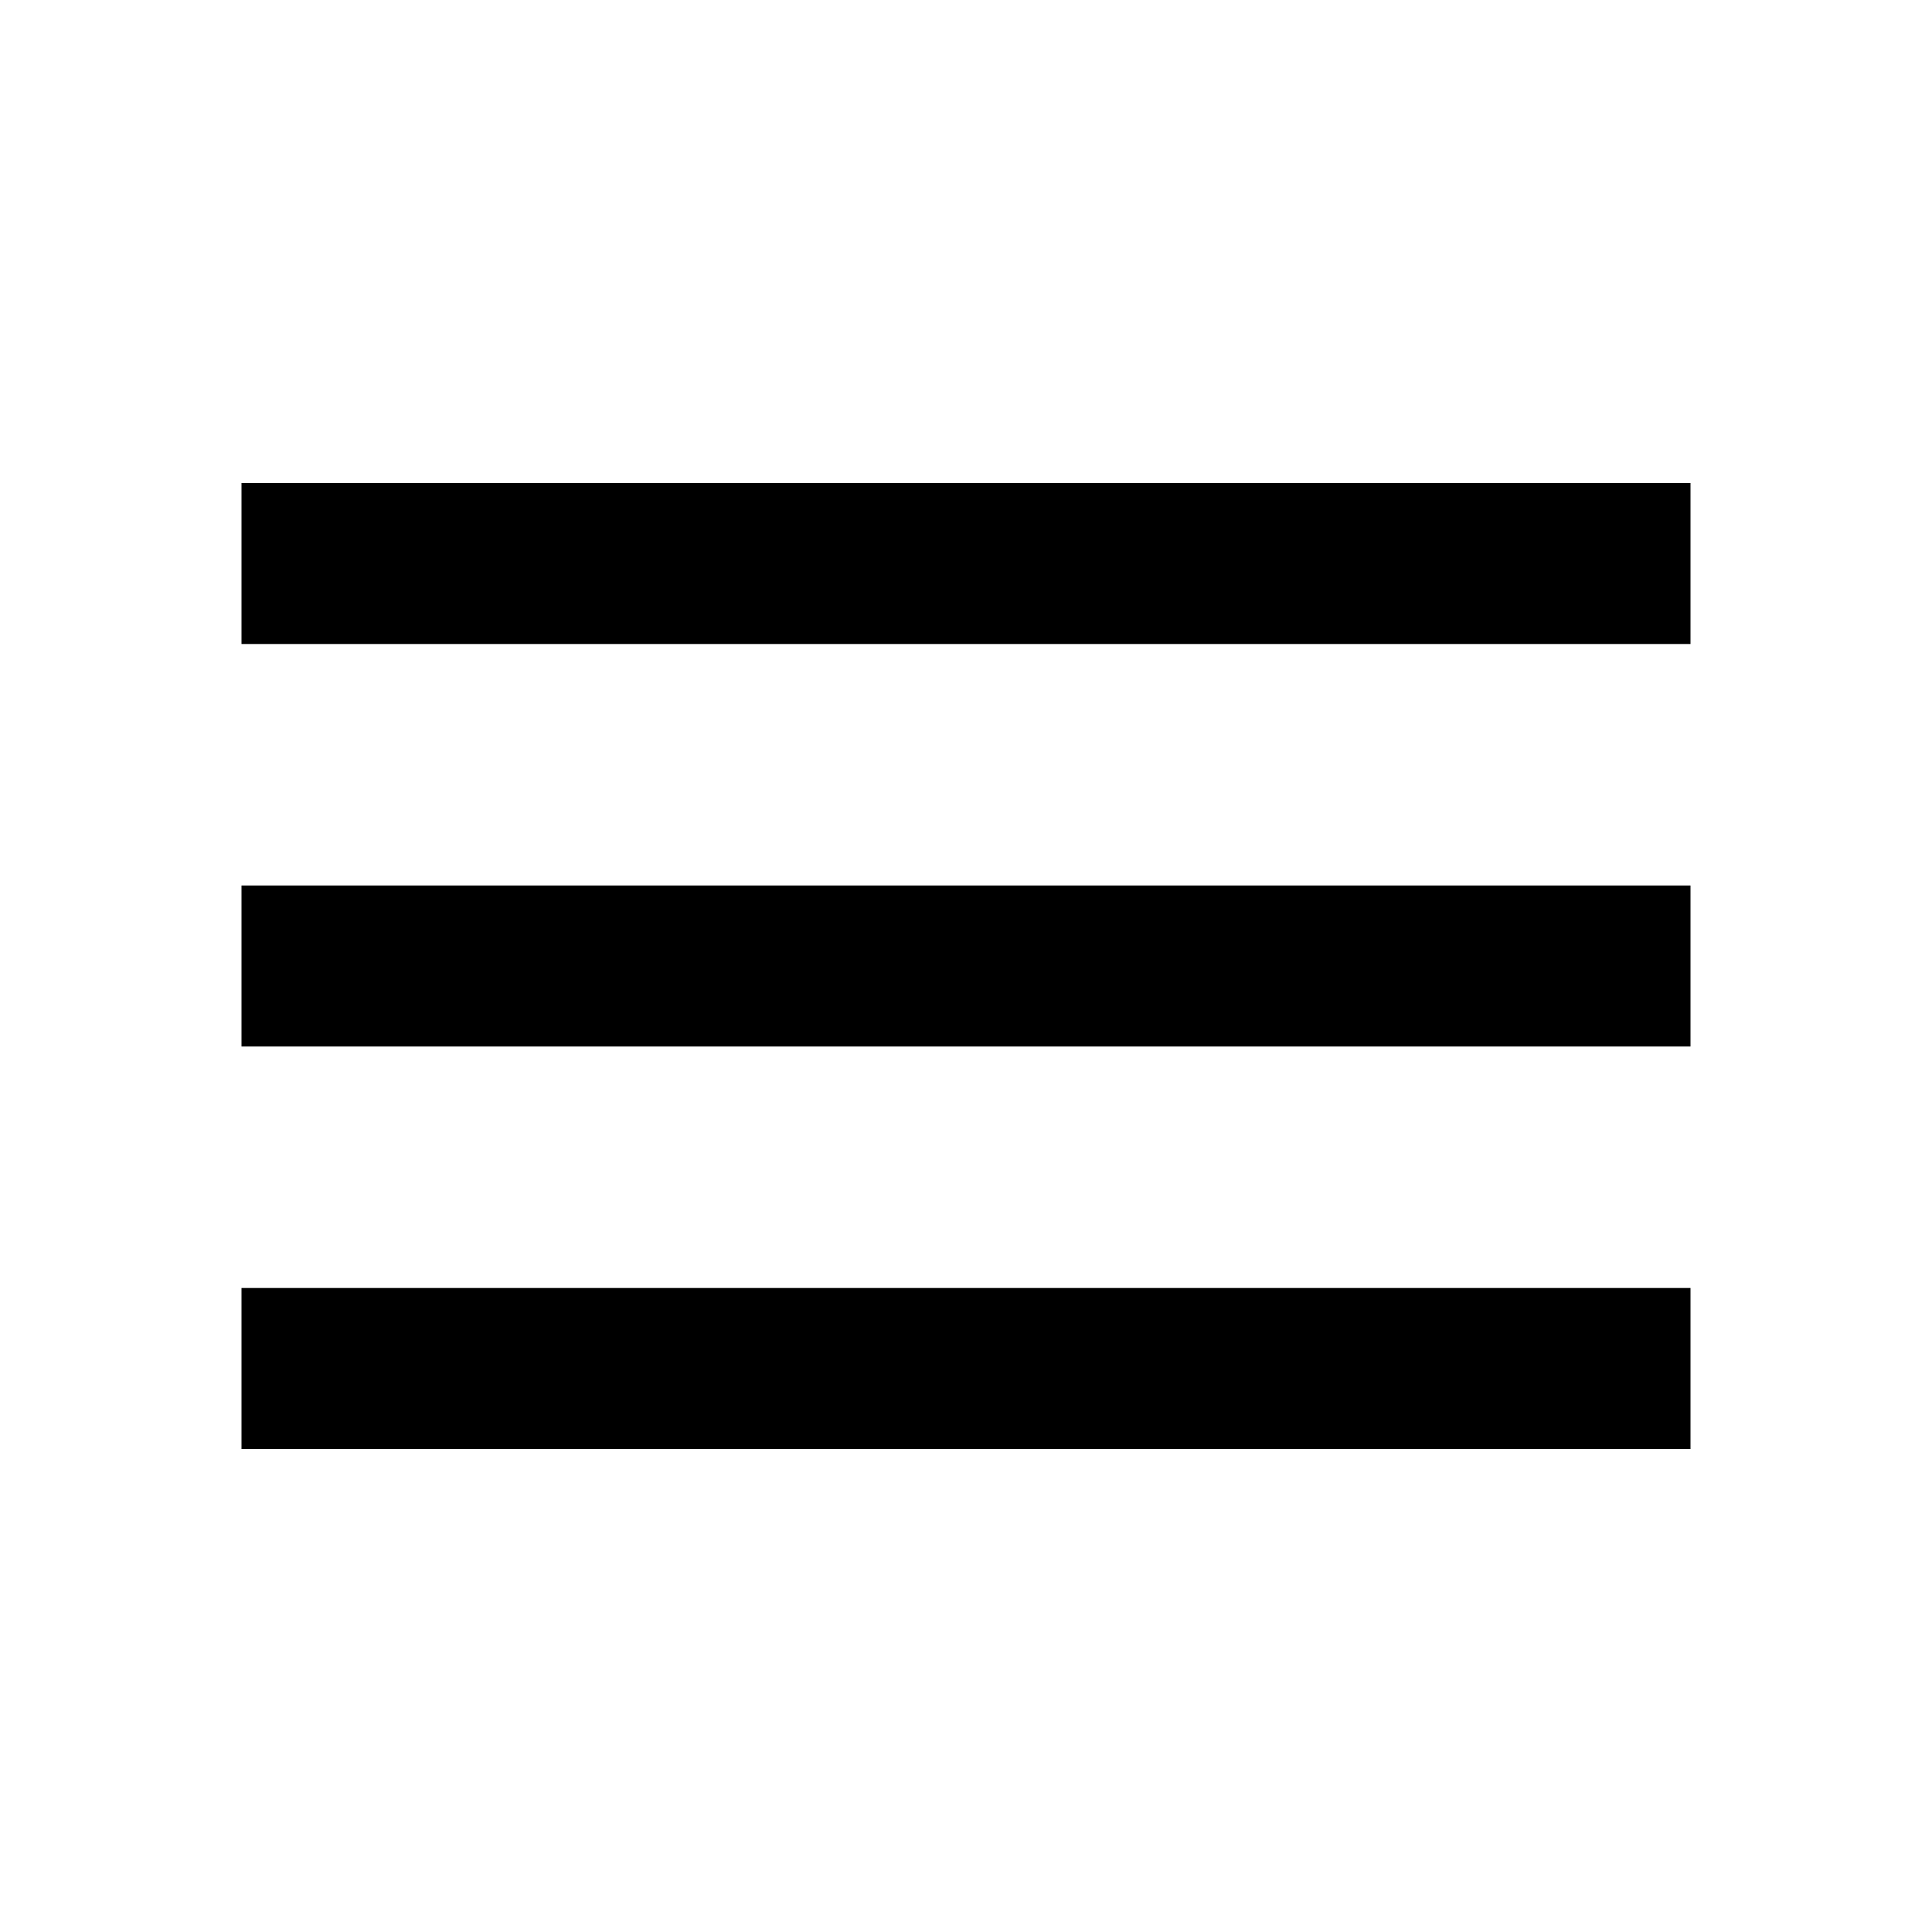
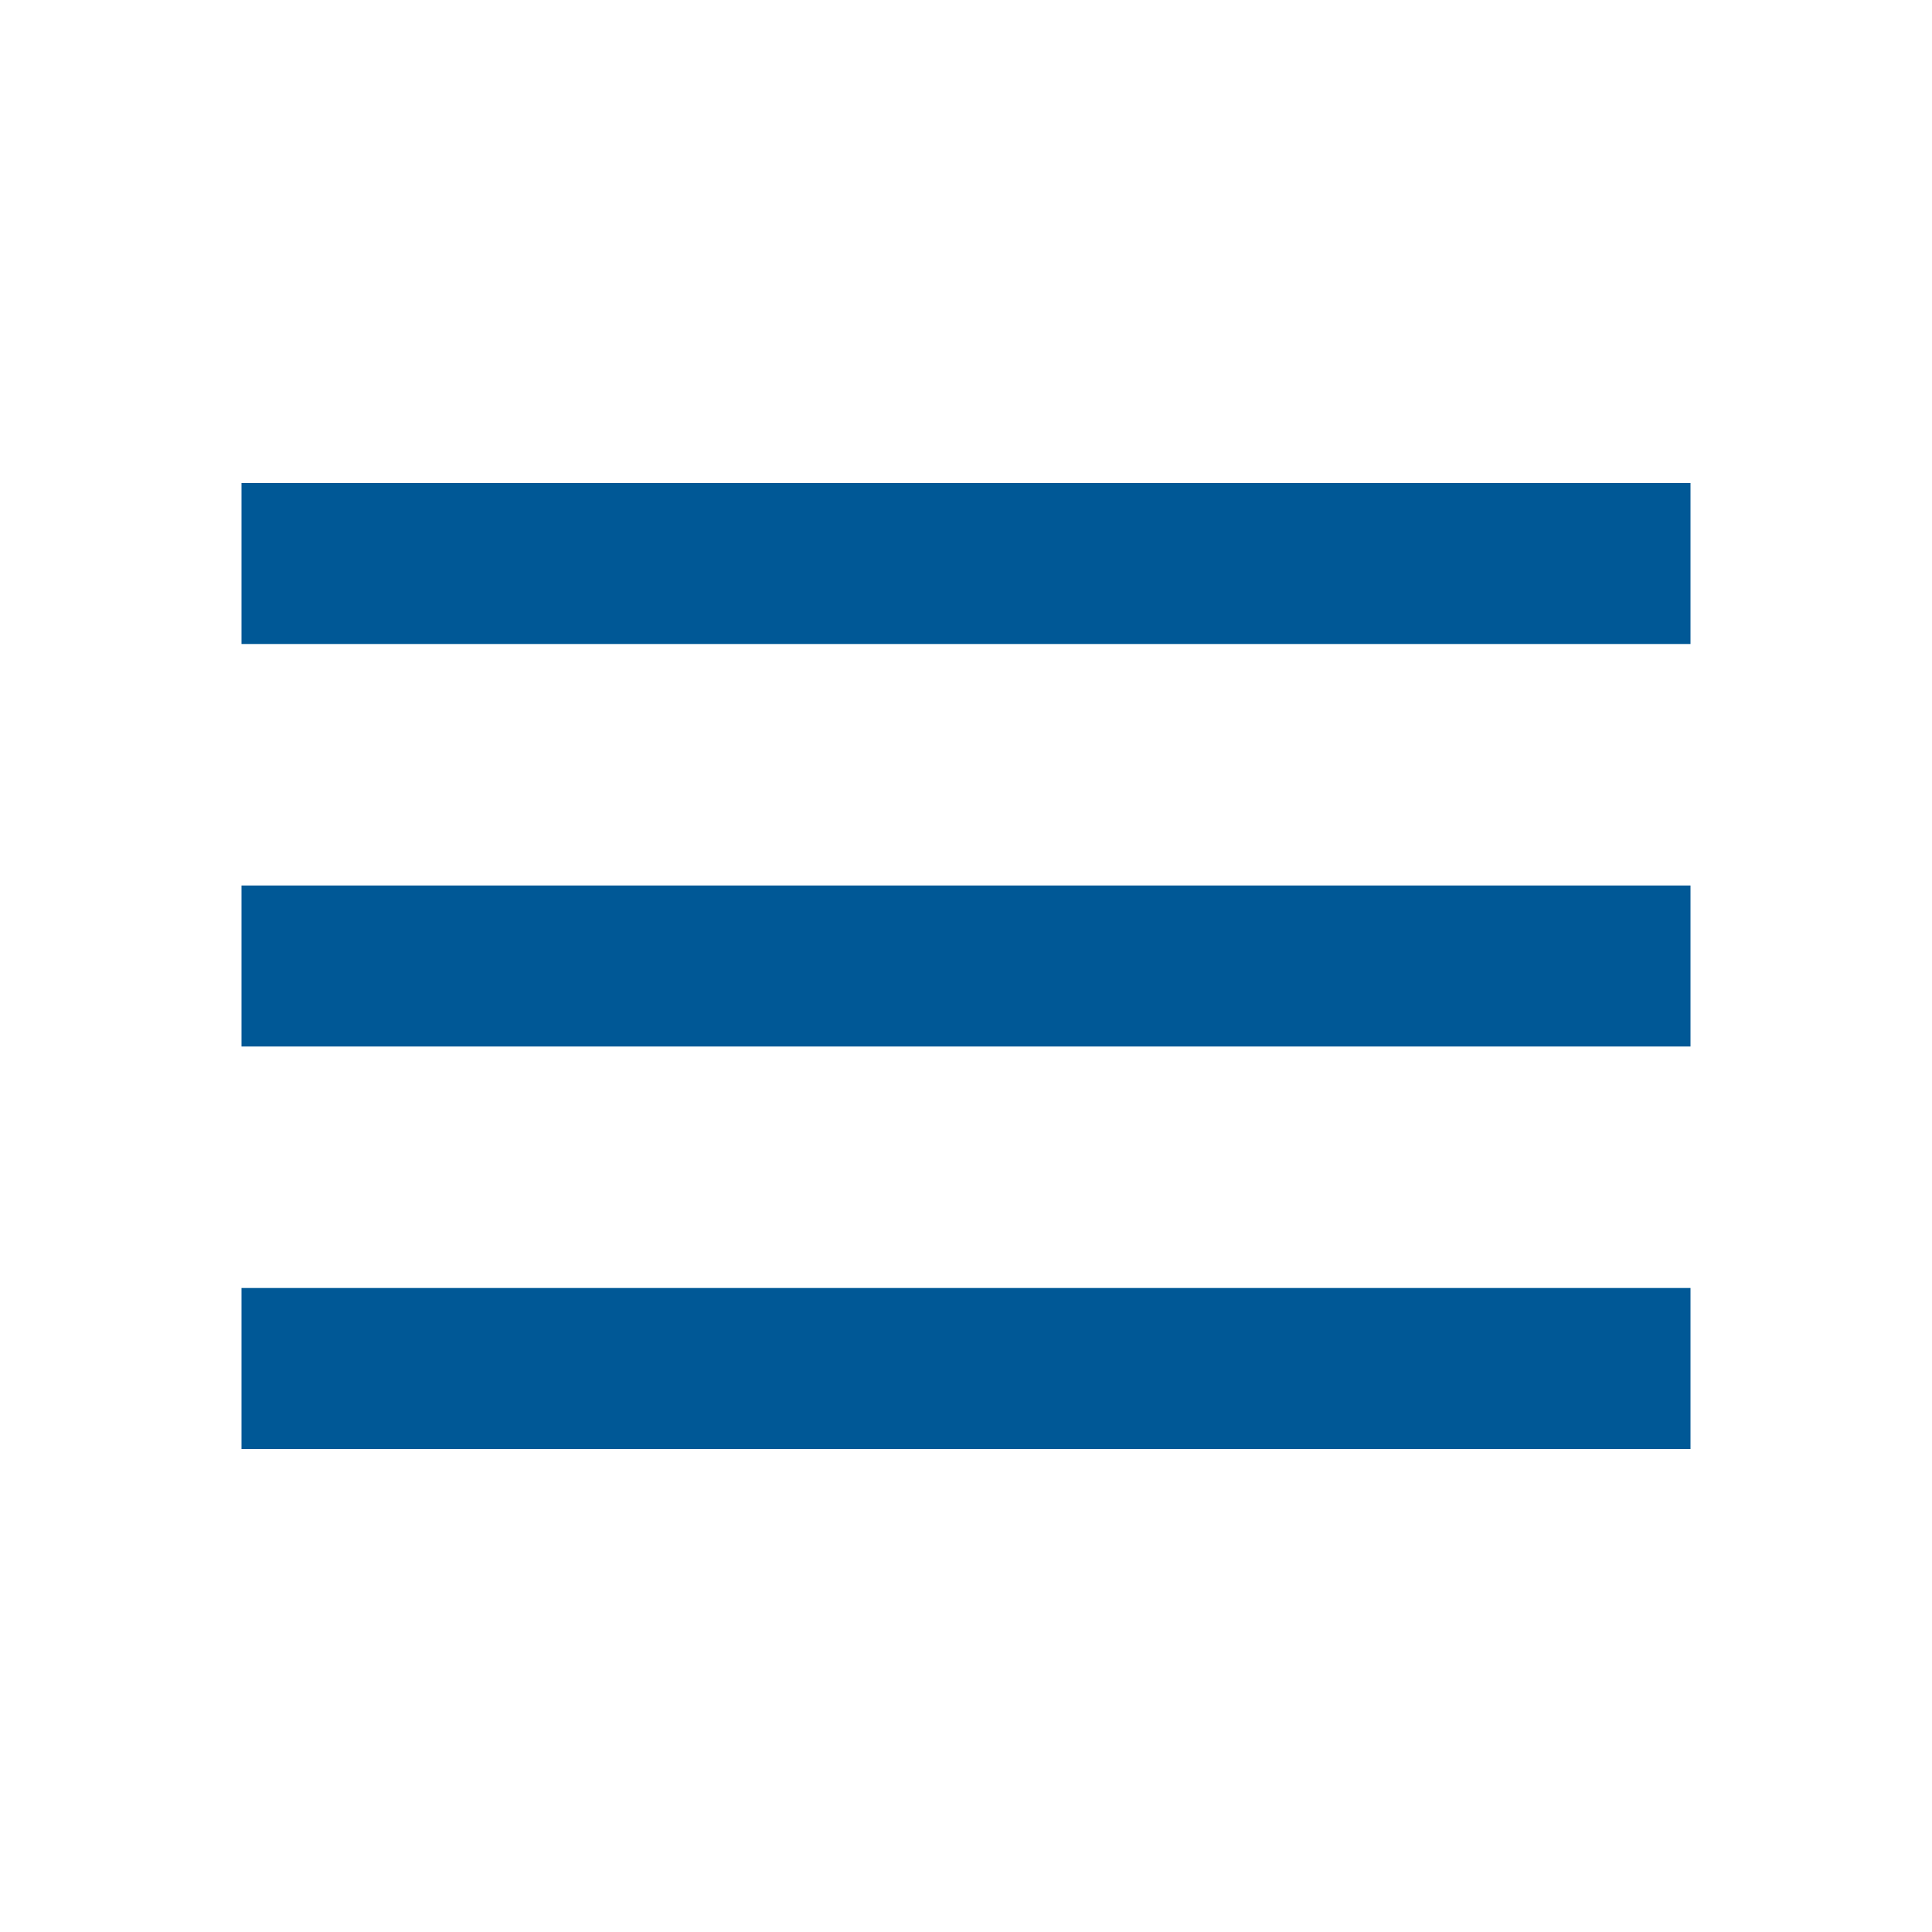
- <svg xmlns="http://www.w3.org/2000/svg" viewBox="0 0 24 24" fill="black" width="18px" height="18px">
+ <svg xmlns="http://www.w3.org/2000/svg" viewBox="0 0 24 24" fill="#005896" width="18px" height="18px">
  <path d="M0 0h24v24H0z" fill="none" />
  <path d="M3 18h18v-2H3v2zm0-5h18v-2H3v2zm0-7v2h18V6H3z" />
</svg>
